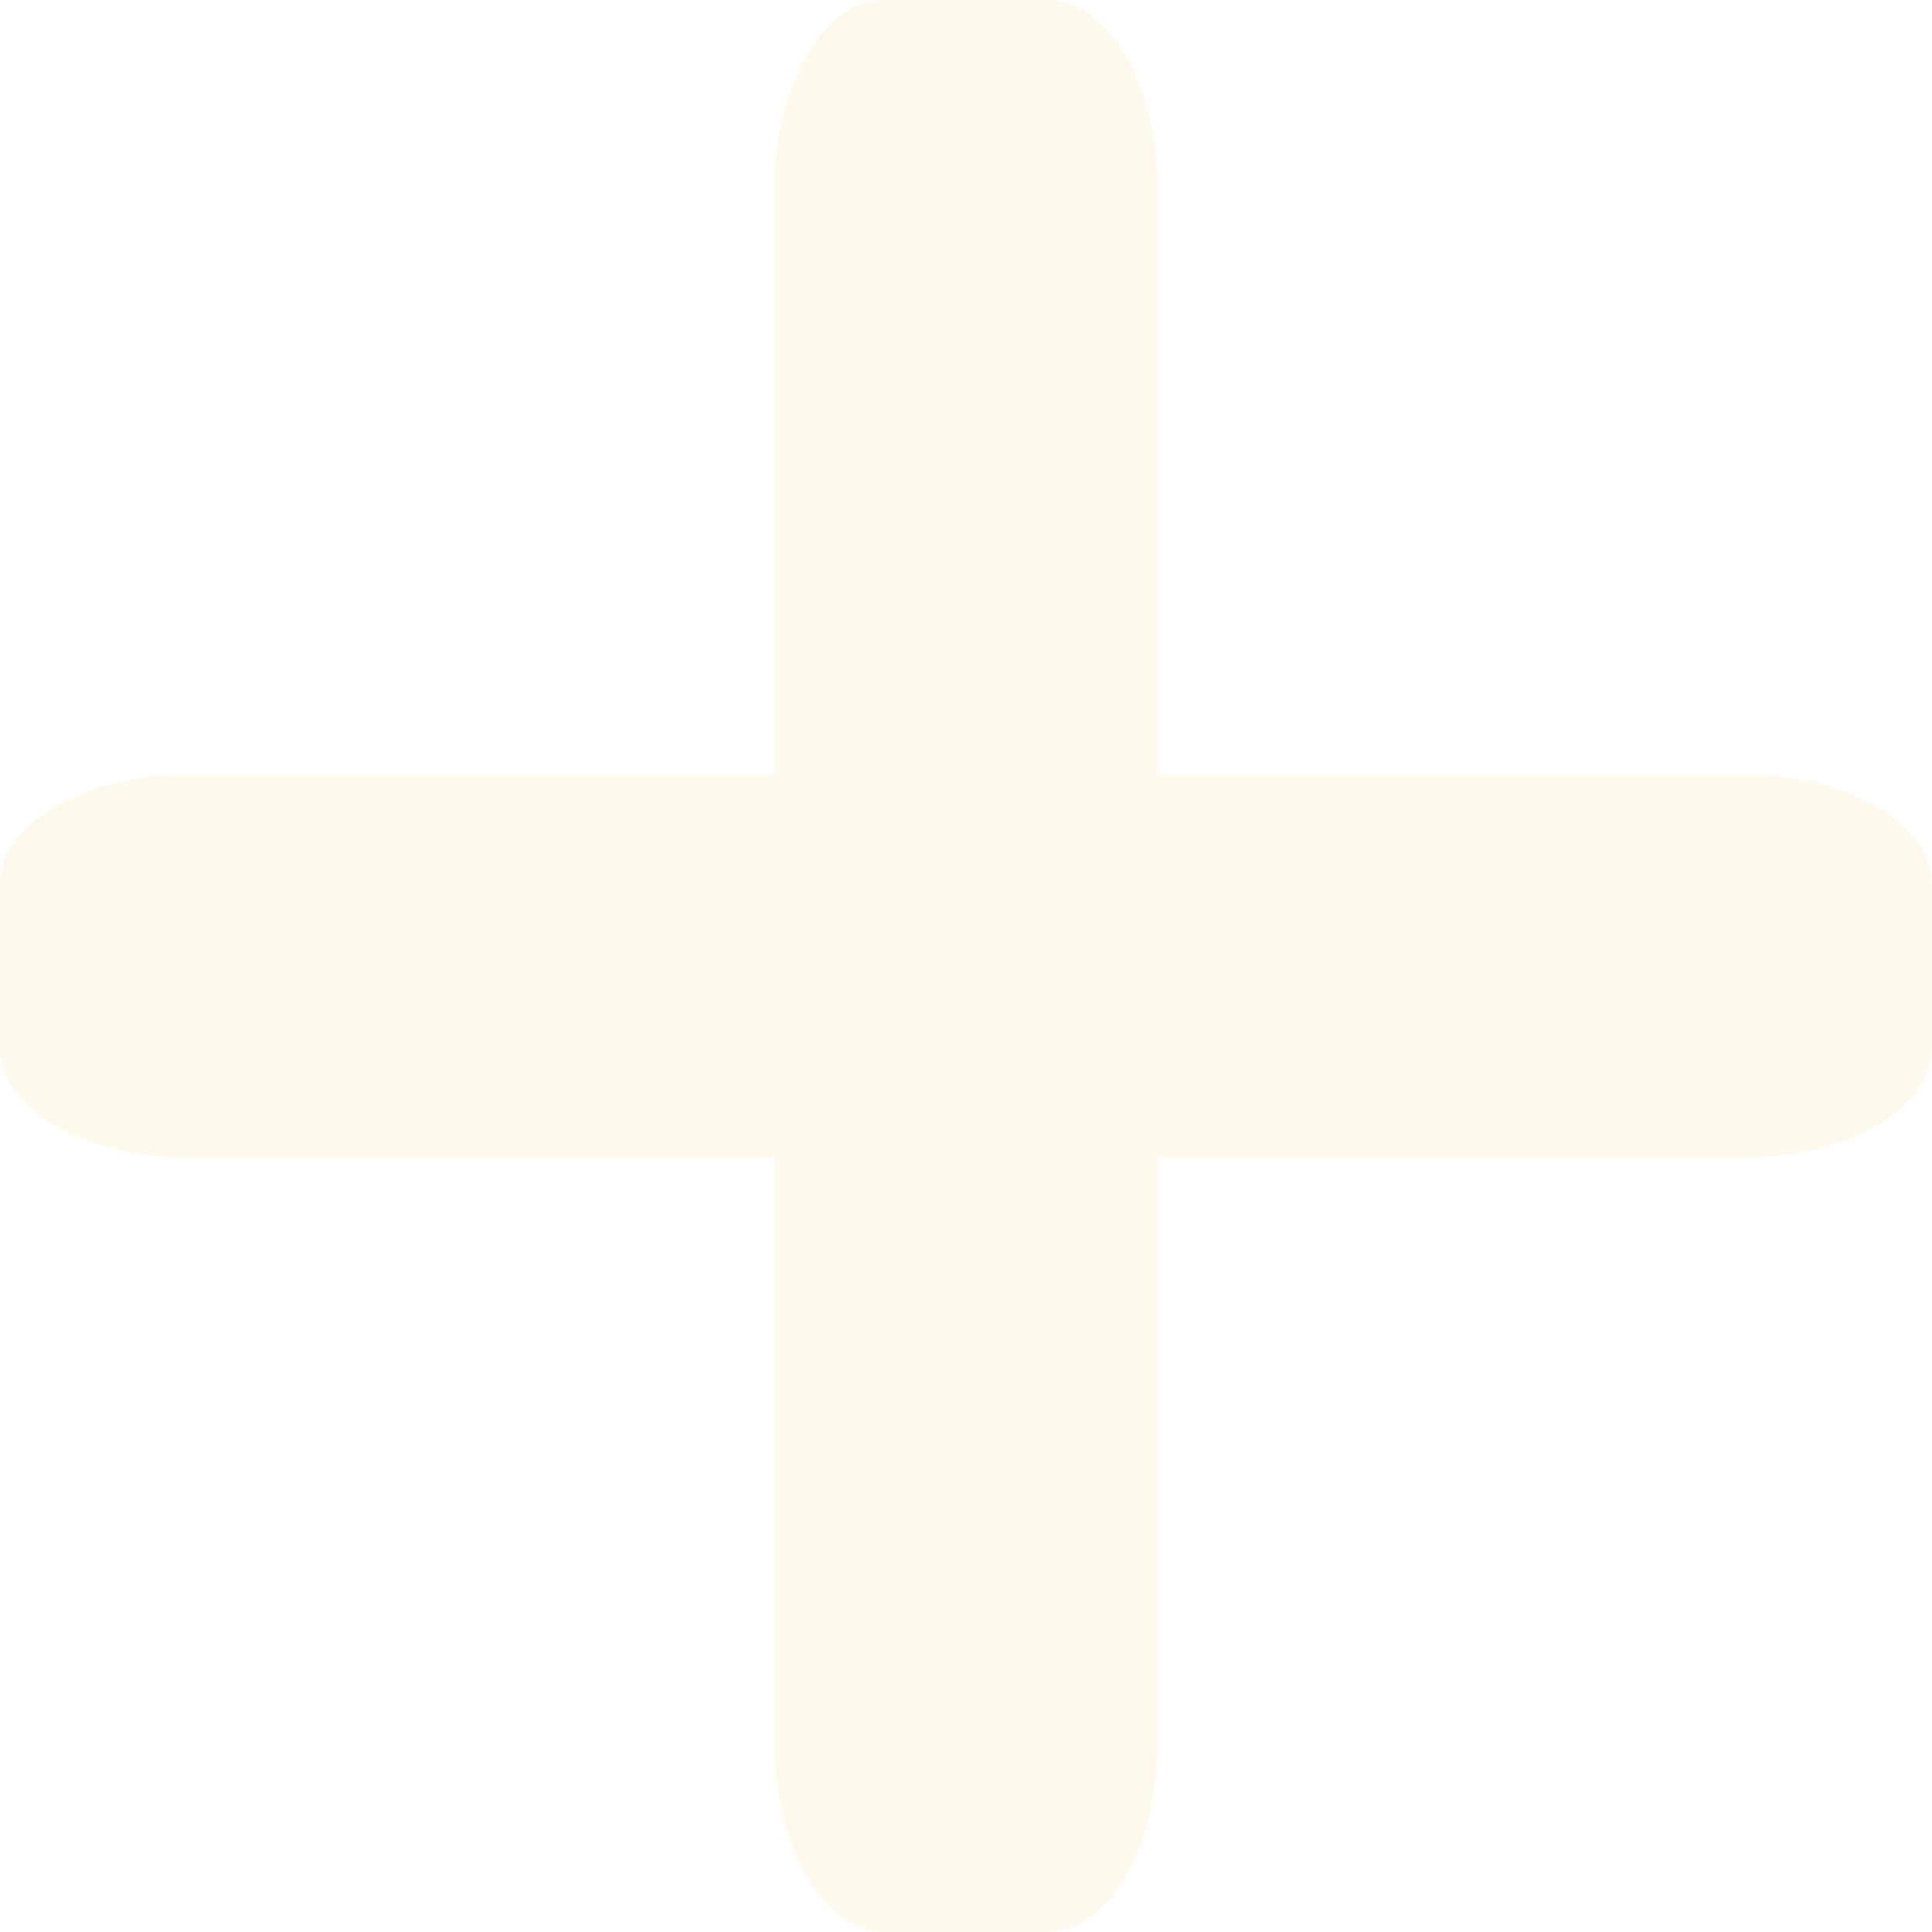
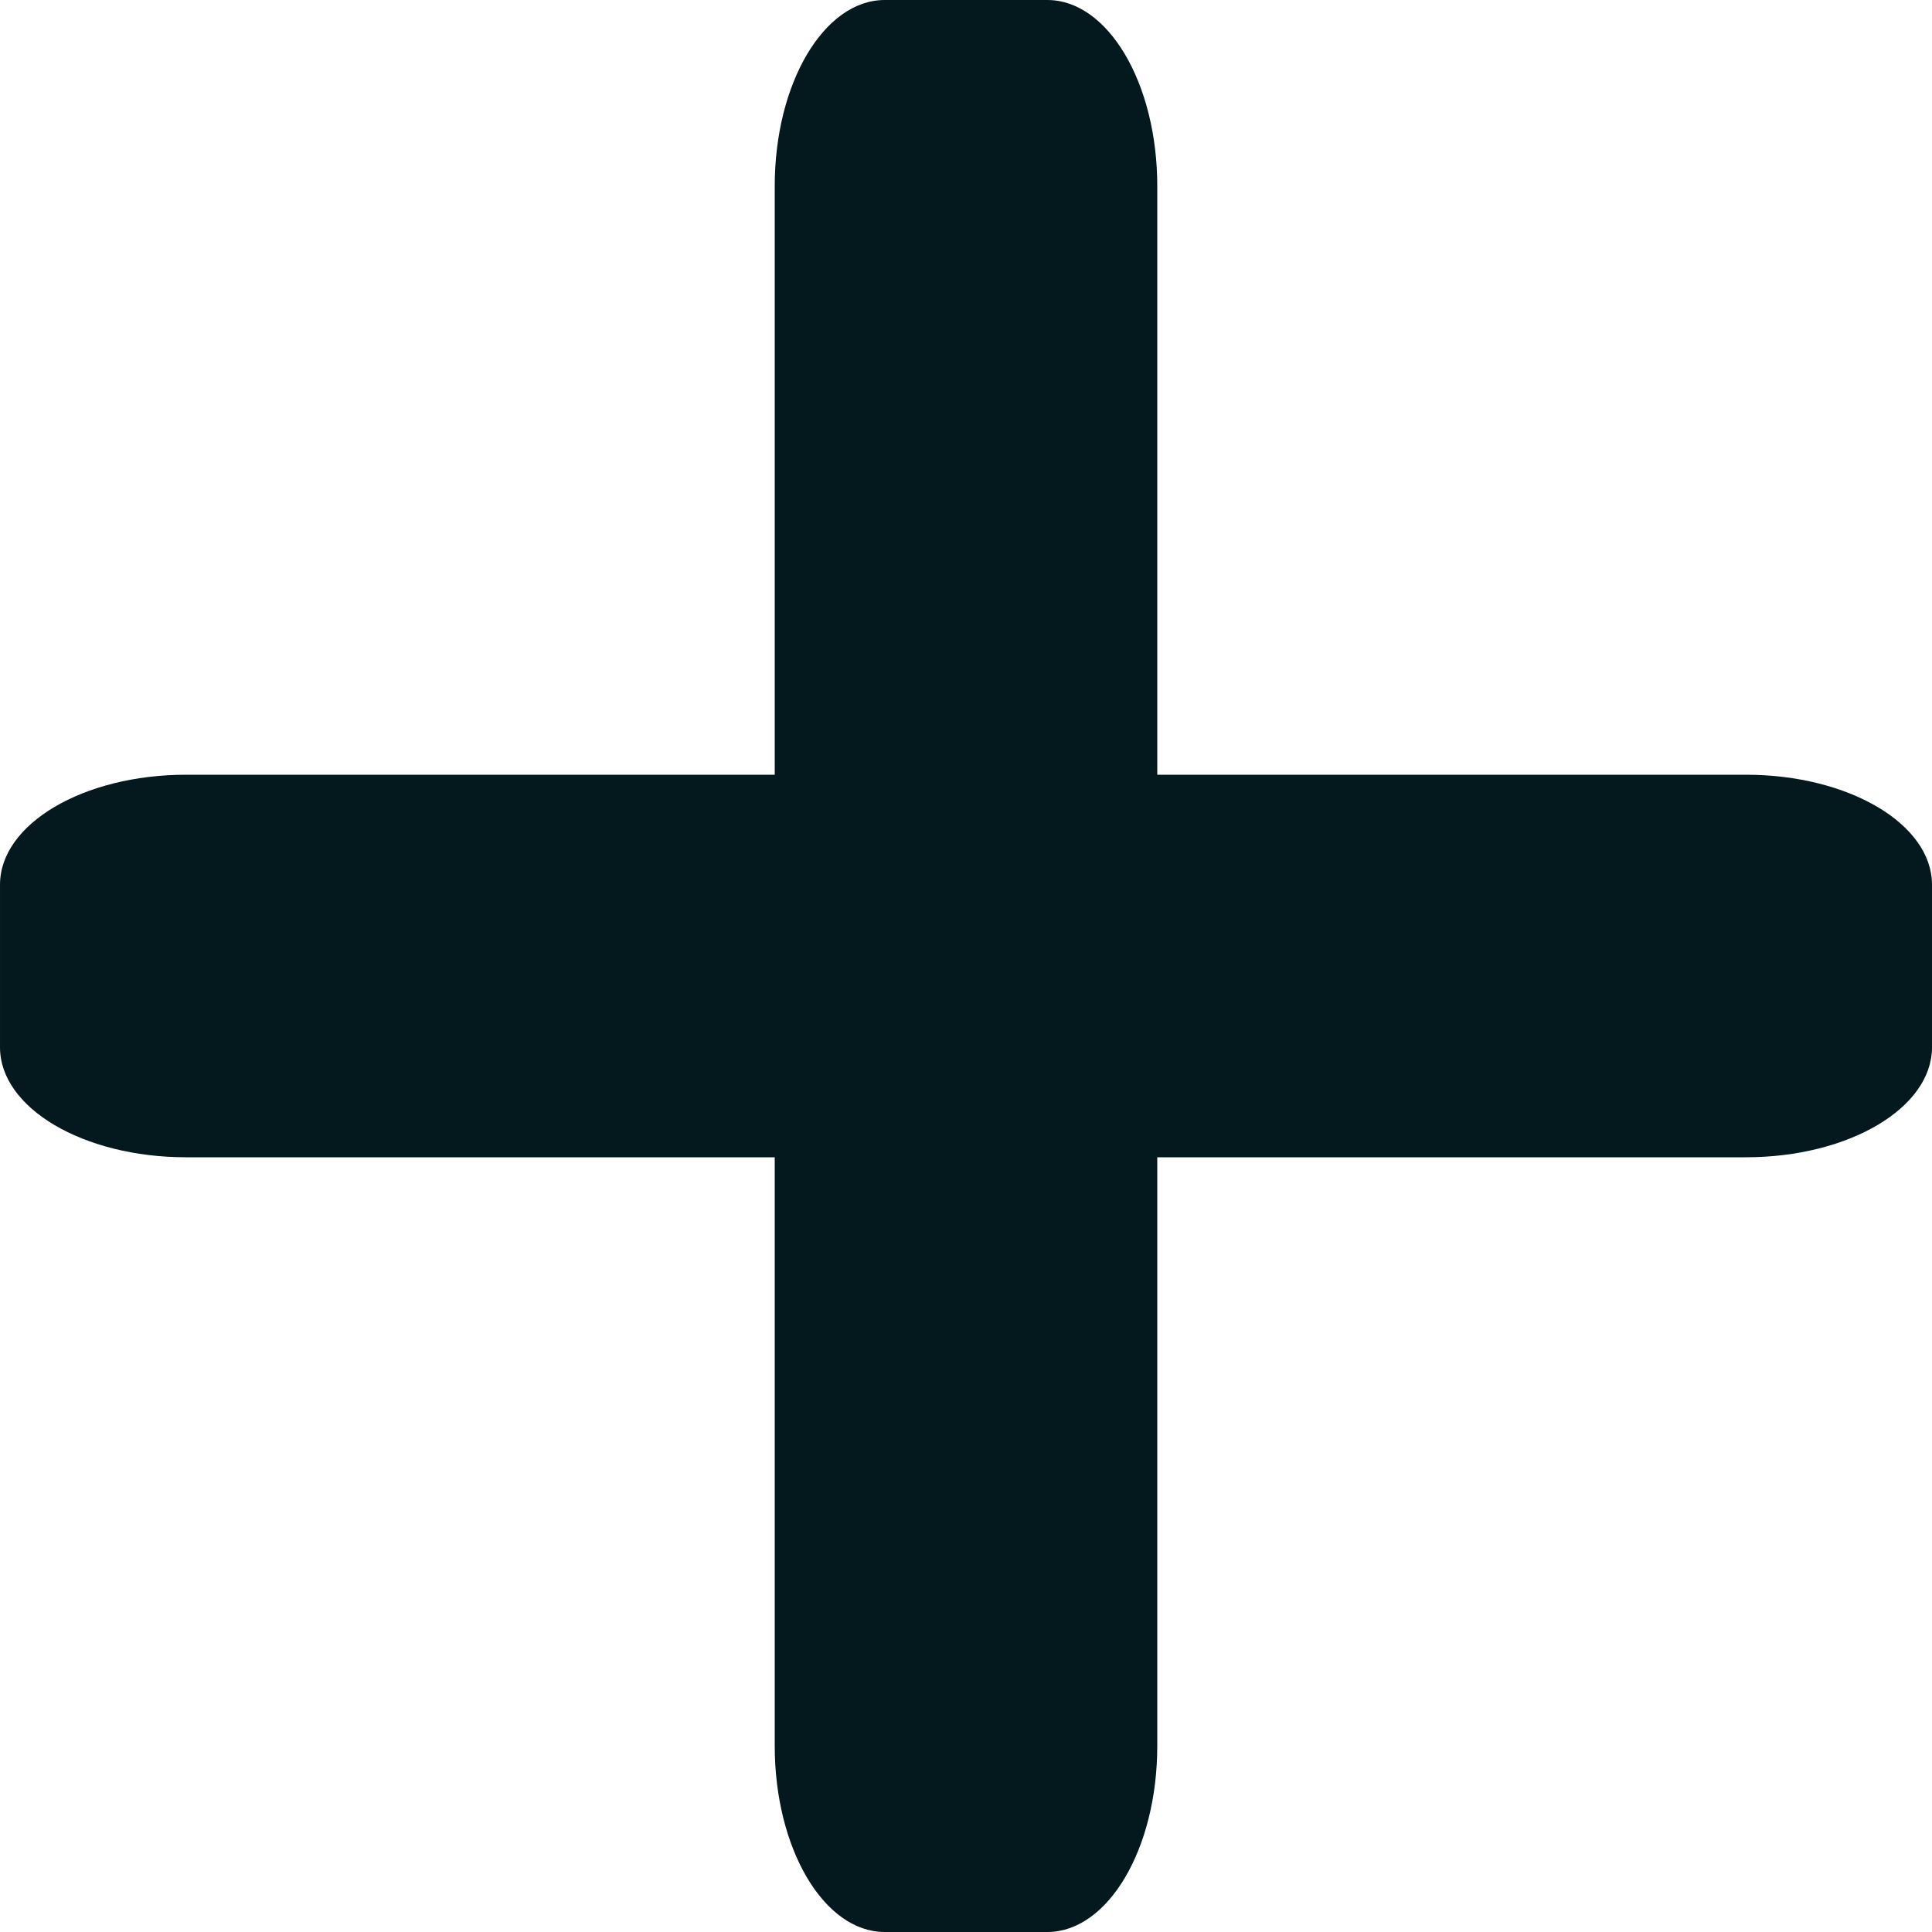
<svg xmlns="http://www.w3.org/2000/svg" version="1.0" id="Calque_1" x="0px" y="0px" viewBox="0 0 4000 4000" style="enable-background:new 0 0 4000 4000;" xml:space="preserve">
  <g id="Reduire">
-     <path style="fill:#fdfaed;" d="M0.01,2168.32v-336.64C0.01,1705.93,172.5,1604,385.27,1604h3229.47   c212.78,0,385.26,101.94,385.26,227.68v336.64c0,125.75-172.49,227.68-385.26,227.68H385.27C172.5,2396,0.01,2294.06,0.01,2168.32z   " />
+     <path style="fill:#03191e;" d="M0.01,2168.32v-336.64C0.01,1705.93,172.5,1604,385.27,1604h3229.47   c212.78,0,385.26,101.94,385.26,227.68v336.64c0,125.75-172.49,227.68-385.26,227.68H385.27C172.5,2396,0.01,2294.06,0.01,2168.32z   " />
  </g>
  <g id="Reduire_00000057115158801889038120000001121864820375683773_">
-     <path style="fill:#fdfaed;" d="M1831.68,0.01h336.64C2294.07,0.01,2396,172.5,2396,385.27v3229.47   c0,212.78-101.94,385.26-227.68,385.26h-336.64c-125.75,0-227.68-172.49-227.68-385.26V385.27   C1604,172.5,1705.94,0.01,1831.68,0.01z" />
+     <path style="fill:#03191e;" d="M1831.68,0.01h336.64C2294.07,0.01,2396,172.5,2396,385.27v3229.47   c0,212.78-101.94,385.26-227.68,385.26h-336.64c-125.75,0-227.68-172.49-227.68-385.26V385.27   C1604,172.5,1705.94,0.01,1831.68,0.01z" />
  </g>
</svg>
